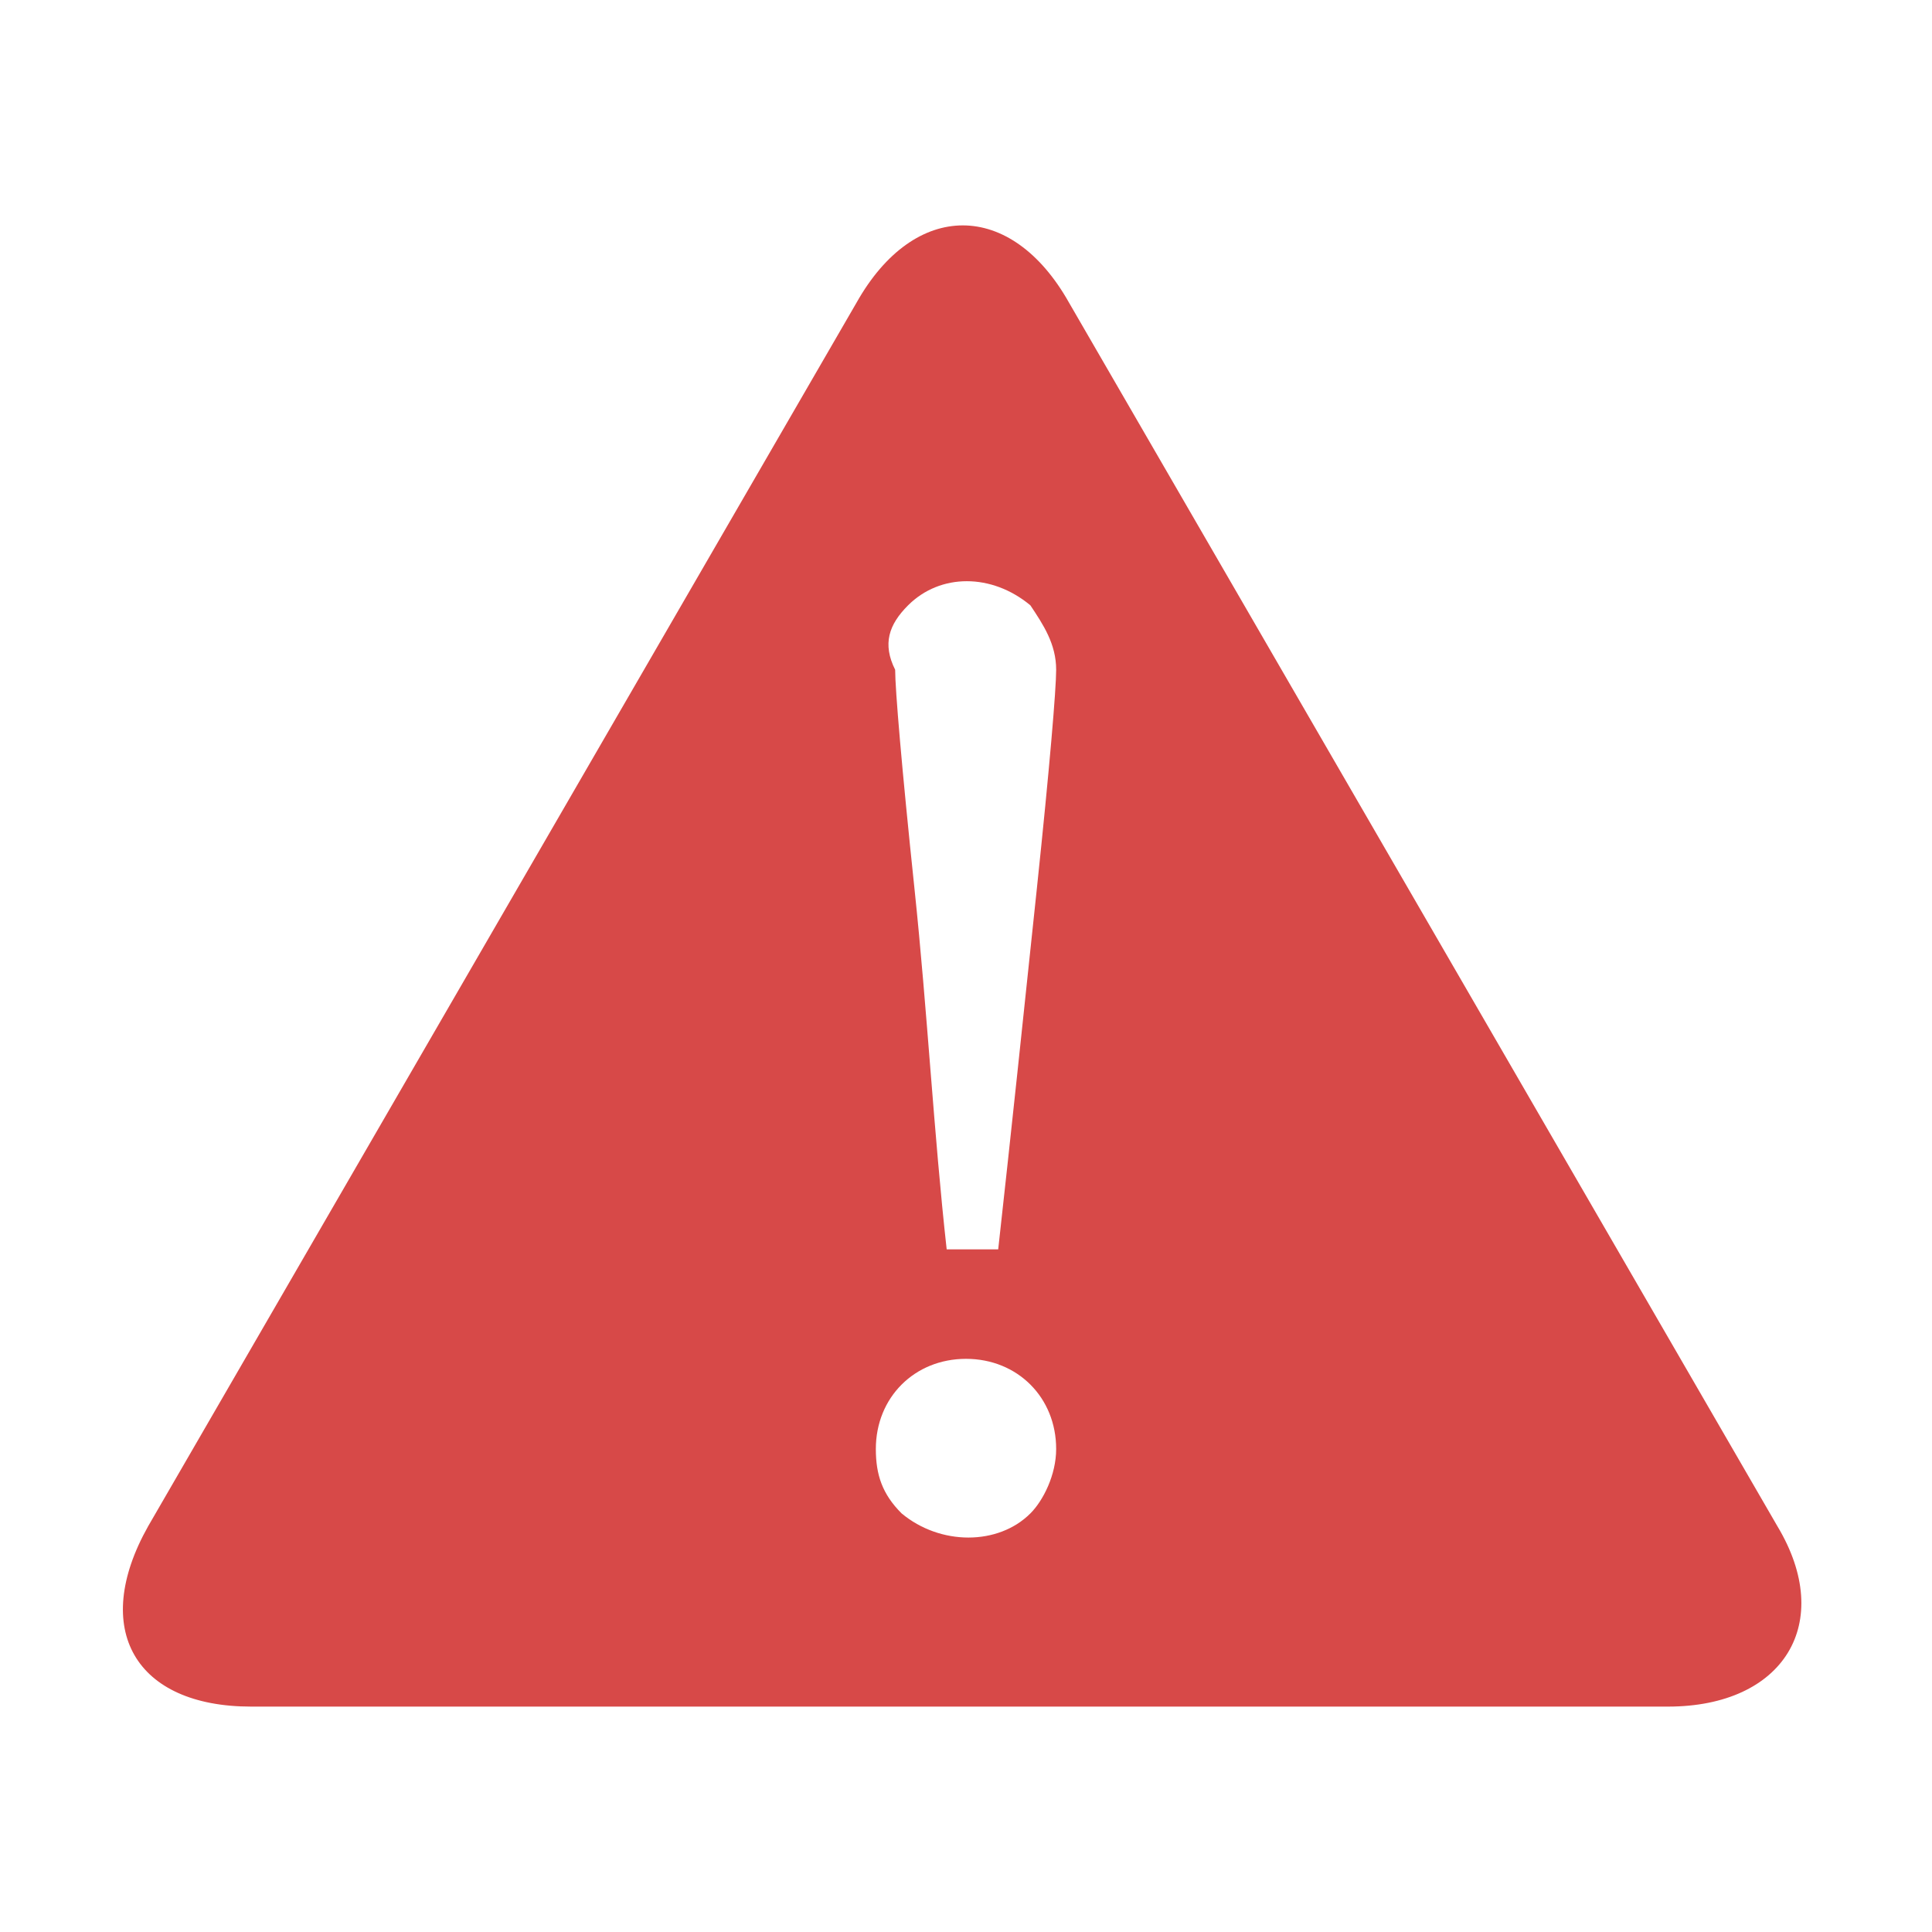
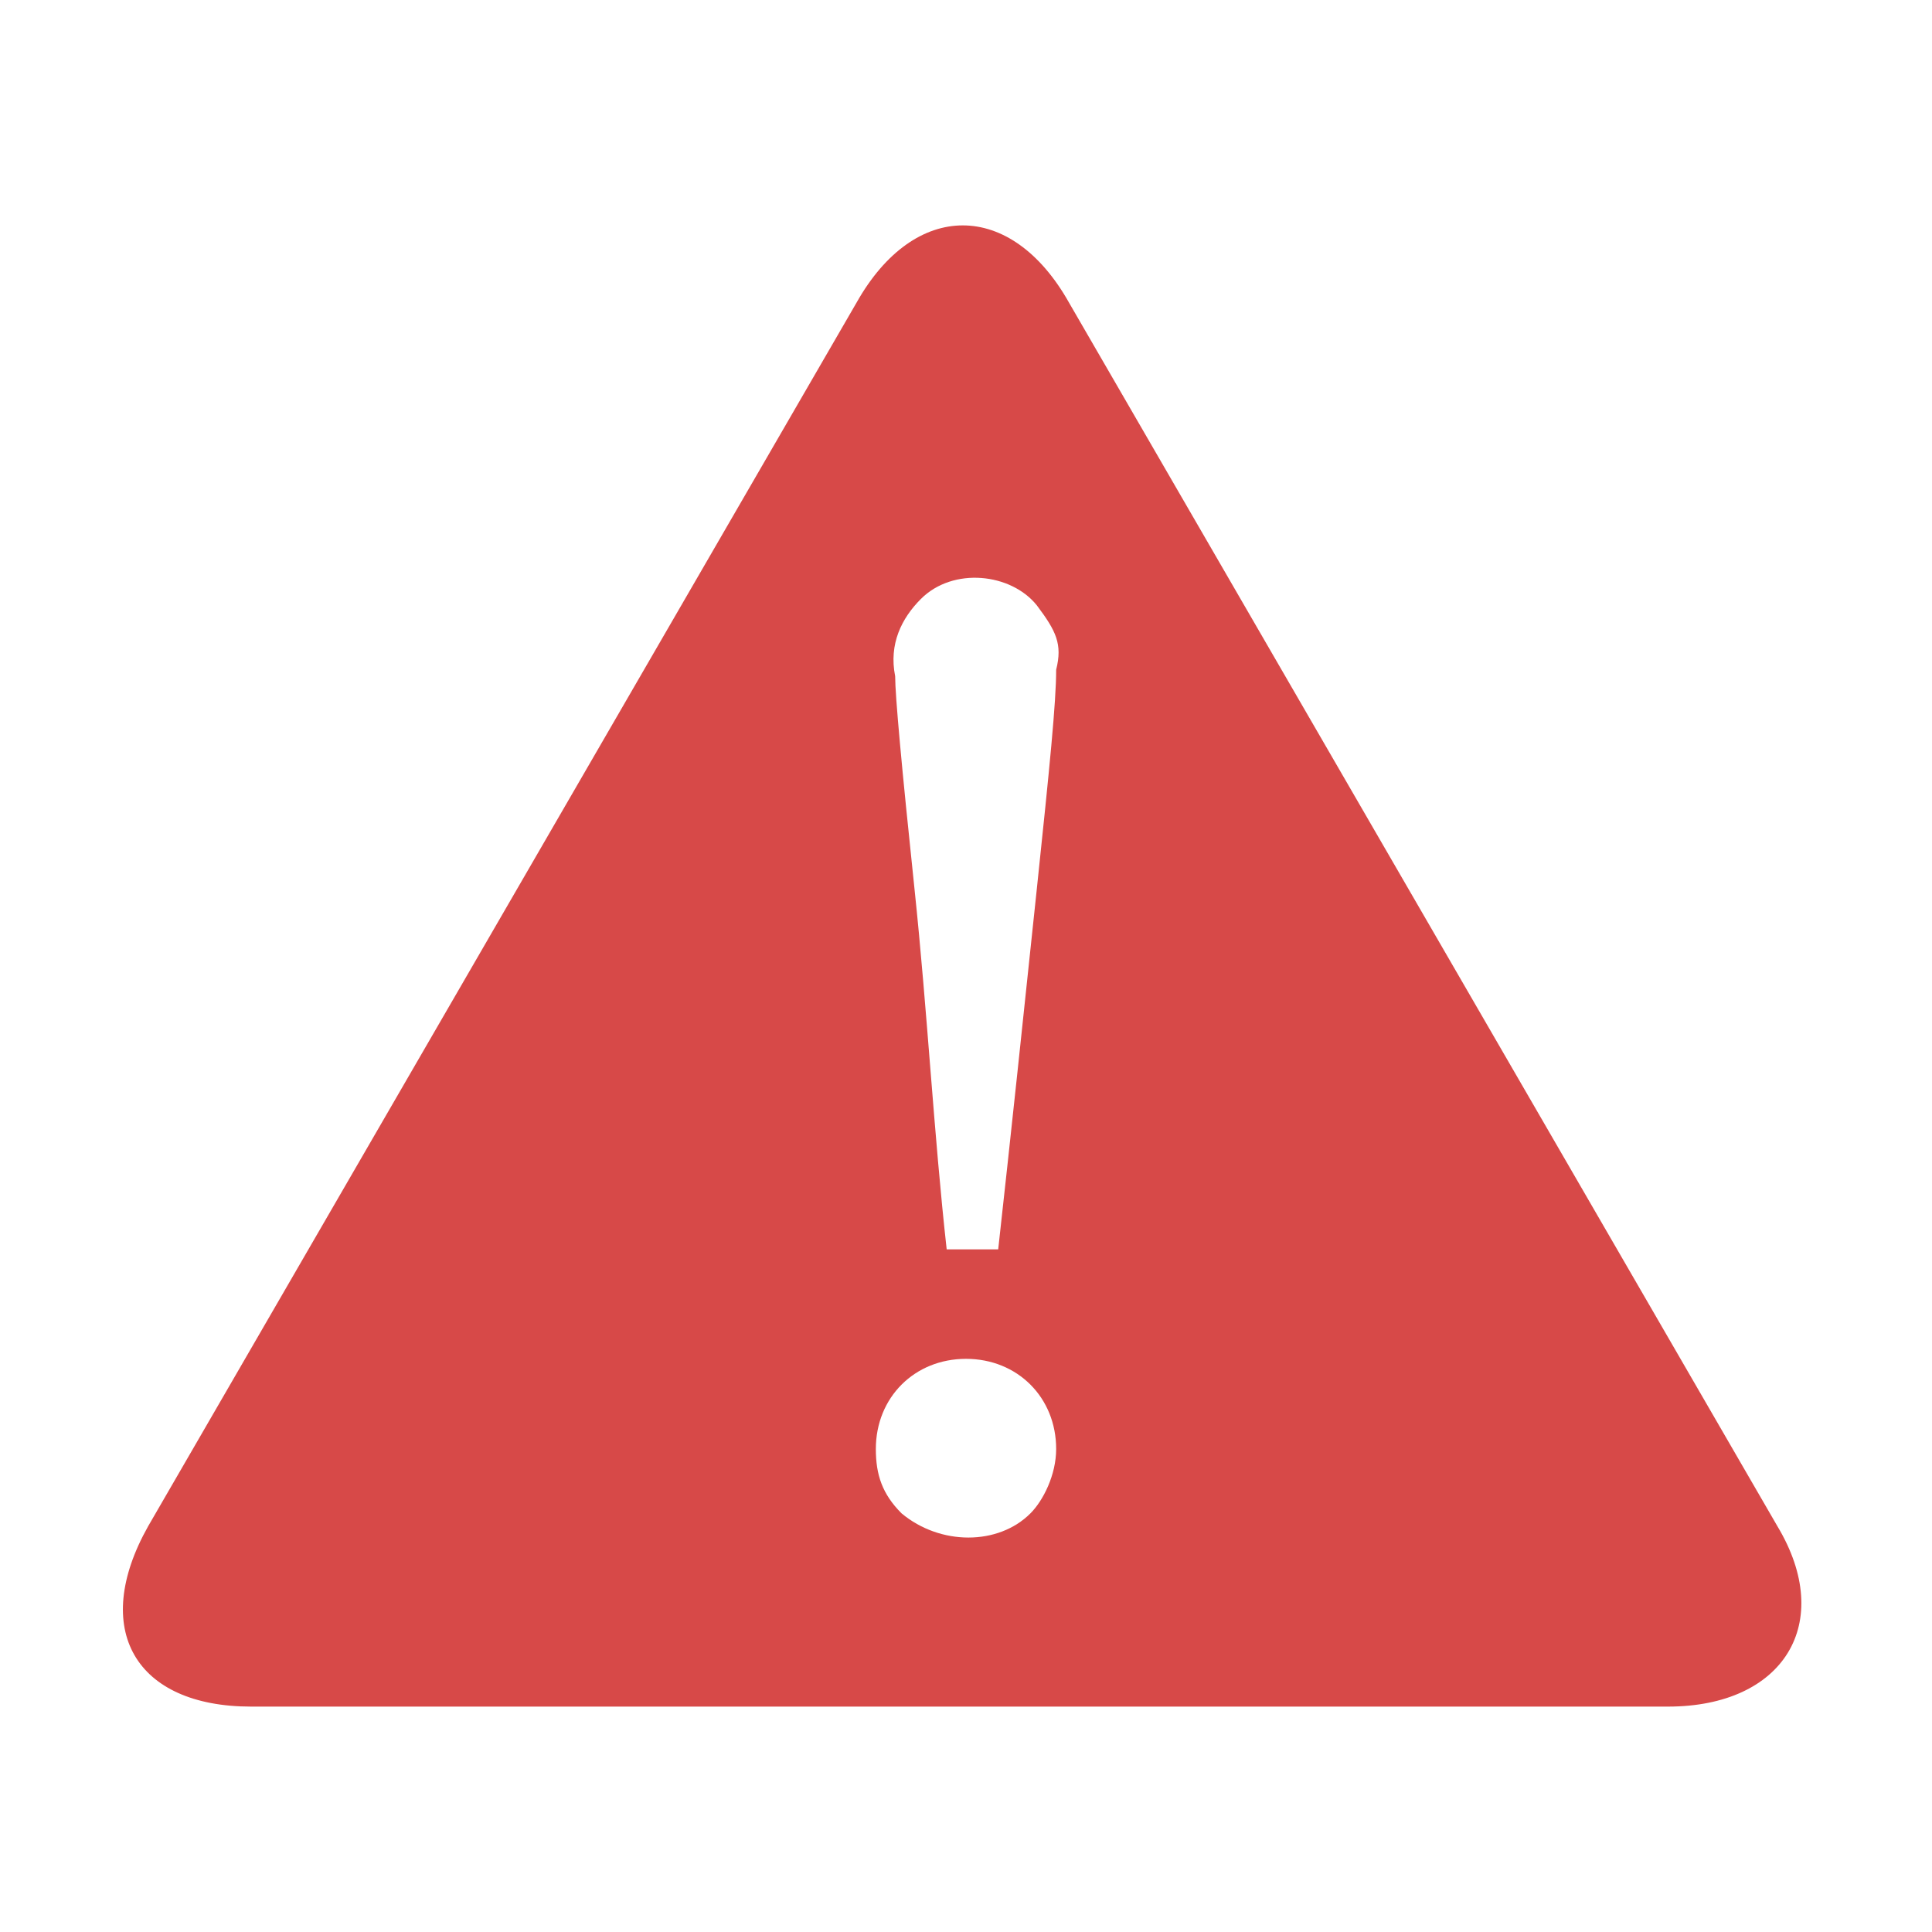
<svg xmlns="http://www.w3.org/2000/svg" version="1.1" id="レイヤー_1" x="0px" y="0px" viewBox="0 0 30 30" style="enable-background:new 0 0 30 30;" xml:space="preserve">
  <style type="text/css">
	.st0{fill:#D74948;}
</style>
-   <path class="st0" d="M27.6,23.7l-11-19c-0.9-1.6-2.4-1.6-3.3,0l-11,19c-0.9,1.6-0.2,2.8,1.6,2.8h22C27.7,26.5,28.5,25.2,27.6,23.7z   M14.1,9.4c0.5-0.5,1.3-0.5,1.9,0l0,0c0.2,0.3,0.4,0.6,0.4,1c0,0.3-0.1,1.5-0.3,3.4s-0.4,3.8-0.6,5.6h-0.8c-0.2-1.8-0.3-3.7-0.5-5.6  c-0.2-1.9-0.3-3.1-0.3-3.4C13.7,10,13.8,9.7,14.1,9.4z M16,23.5c-0.5,0.5-1.4,0.5-2,0c-0.3-0.3-0.4-0.6-0.4-1c0-0.8,0.6-1.4,1.4-1.4  s1.4,0.6,1.4,1.4C16.4,22.9,16.2,23.3,16,23.5z" />
+   <path class="st0" d="M27.6,23.7l-11-19c-0.9-1.6-2.4-1.6-3.3,0l-11,19c-0.9,1.6-0.2,2.8,1.6,2.8h22C27.7,26.5,28.5,25.2,27.6,23.7z   M14.3,9.3c0.5-0.5,1.4-0.4,1.8,0.1c0.3,0.4,0.4,0.6,0.3,1c0,0.5-0.1,1.5-0.3,3.4s-0.4,3.8-0.6,5.6h-0.8c-0.2-1.8-0.3-3.7-0.5-5.6  s-0.3-3-0.3-3.3C13.8,10,14,9.6,14.3,9.3z M16,23.5c-0.5,0.5-1.4,0.5-2,0c-0.3-0.3-0.4-0.6-0.4-1c0-0.8,0.6-1.4,1.4-1.4  s1.4,0.6,1.4,1.4C16.4,22.9,16.2,23.3,16,23.5z" />
</svg>
